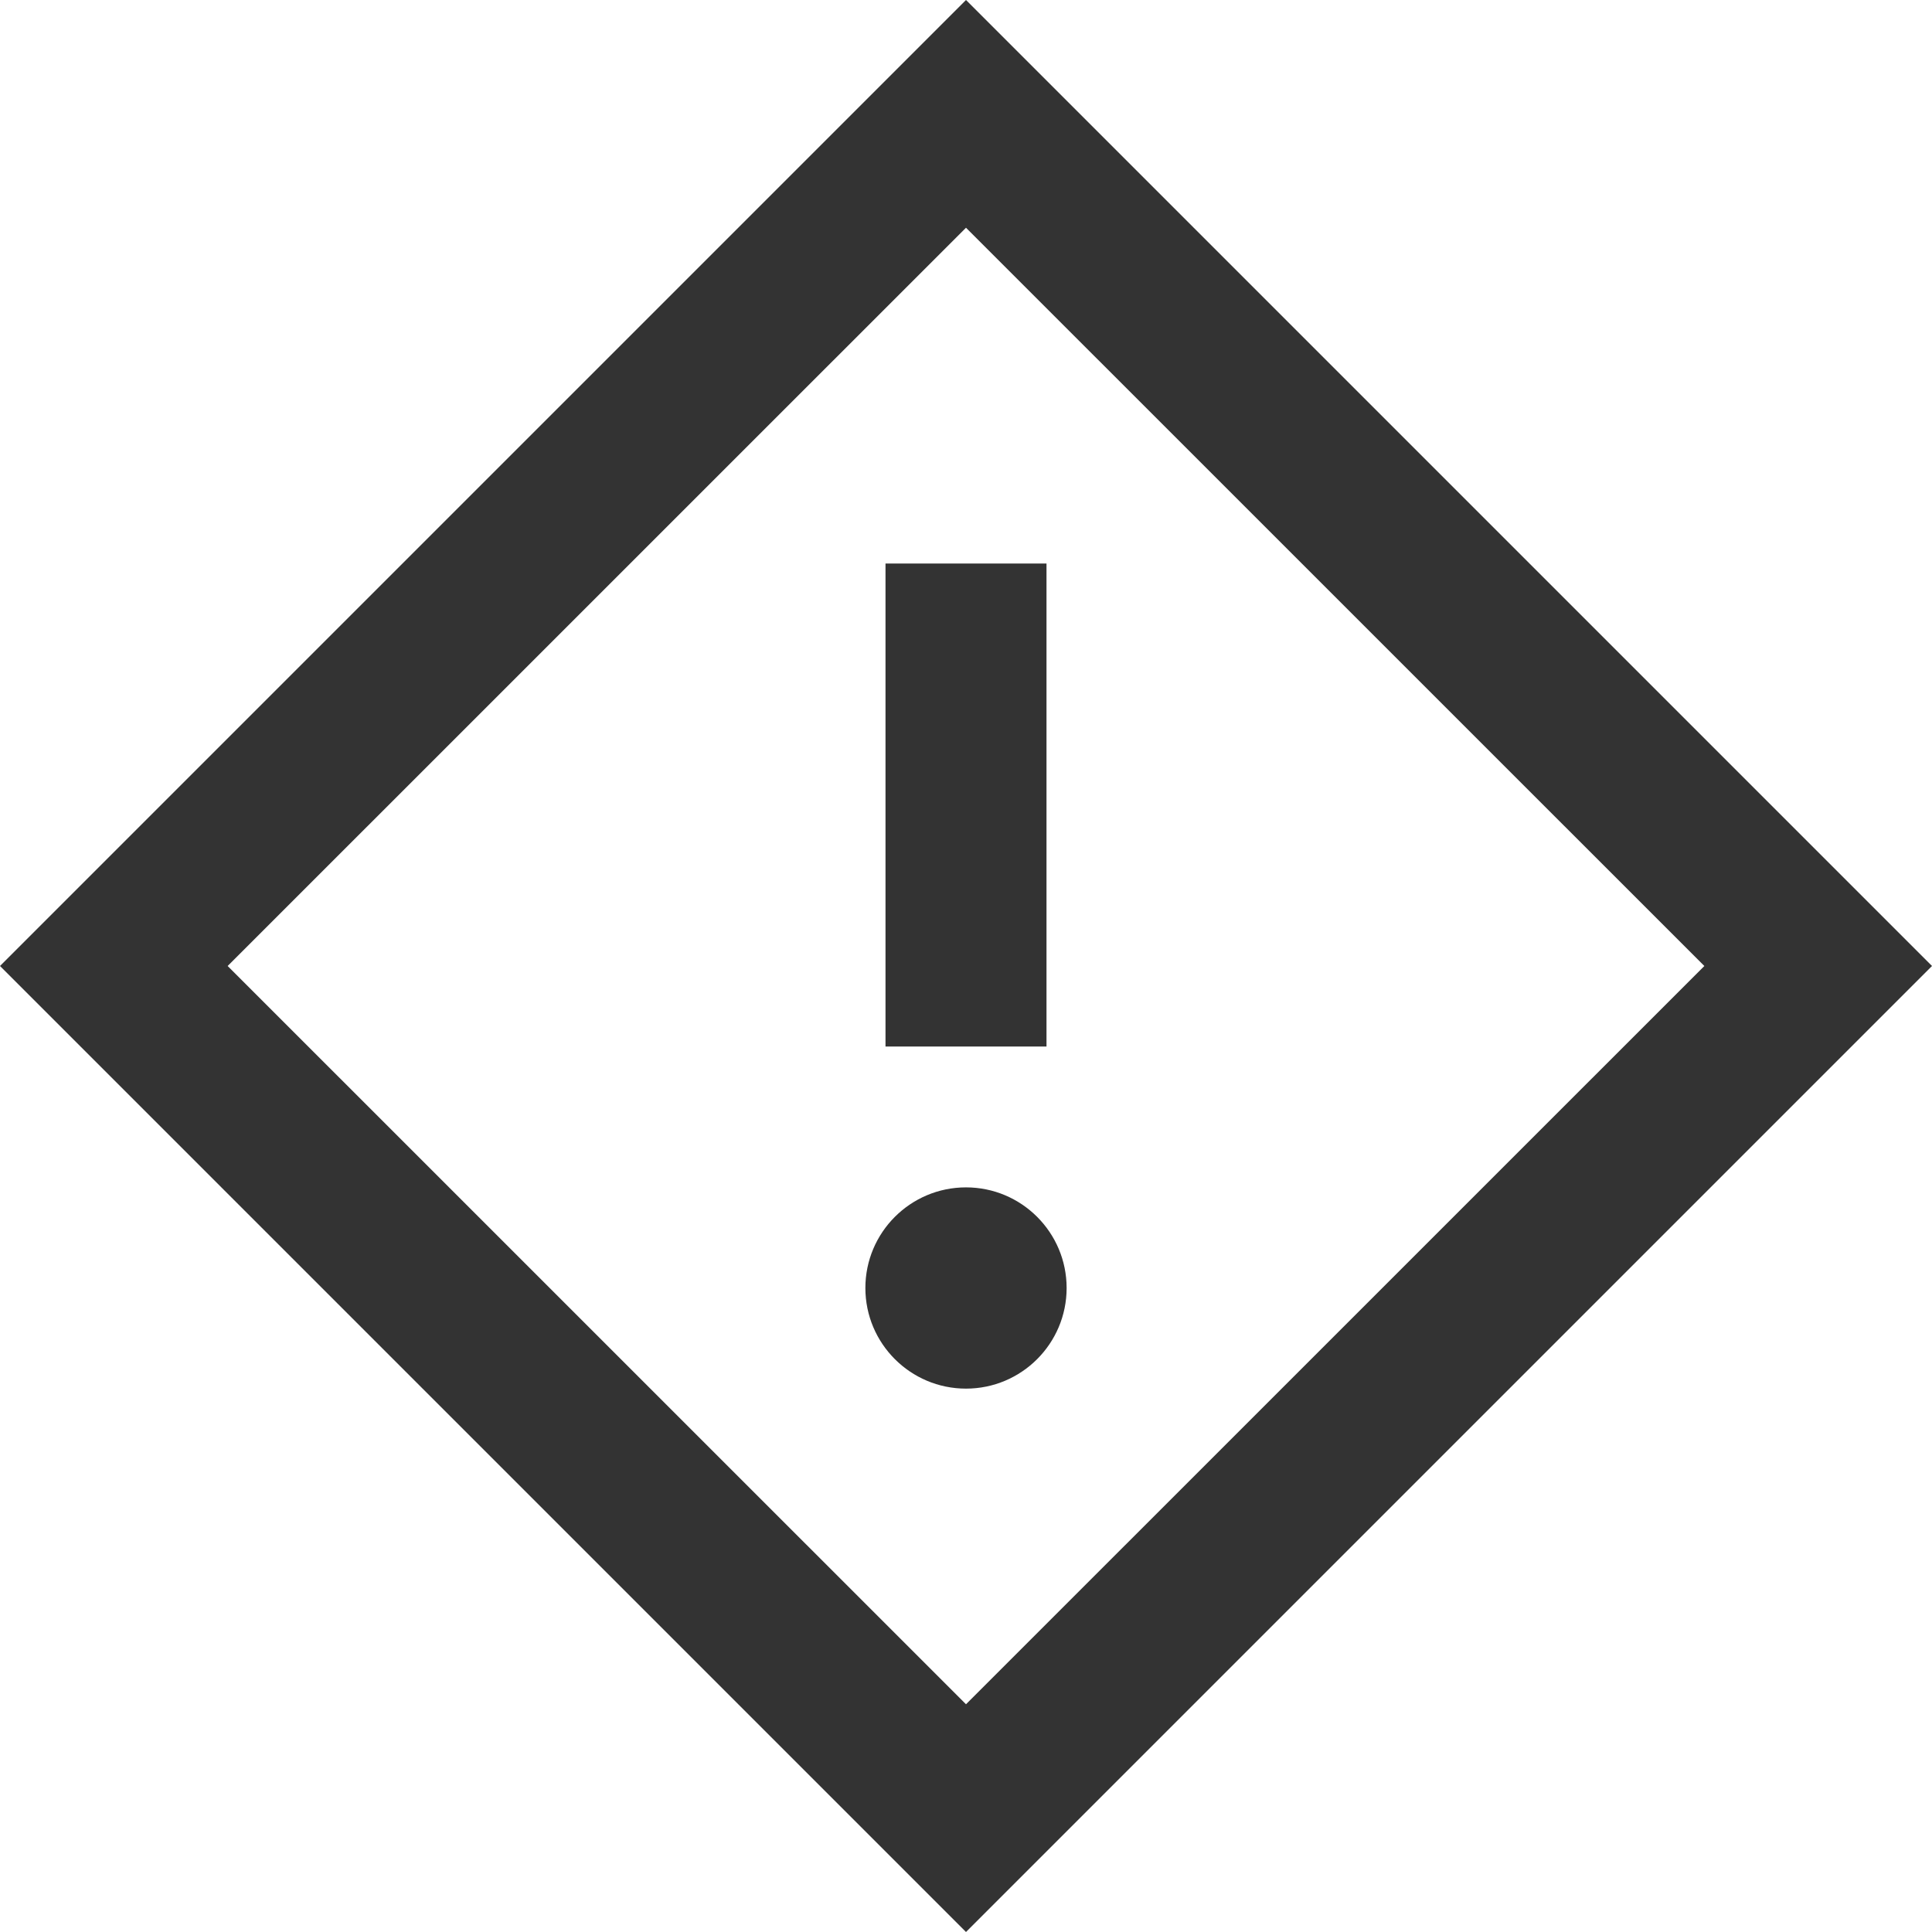
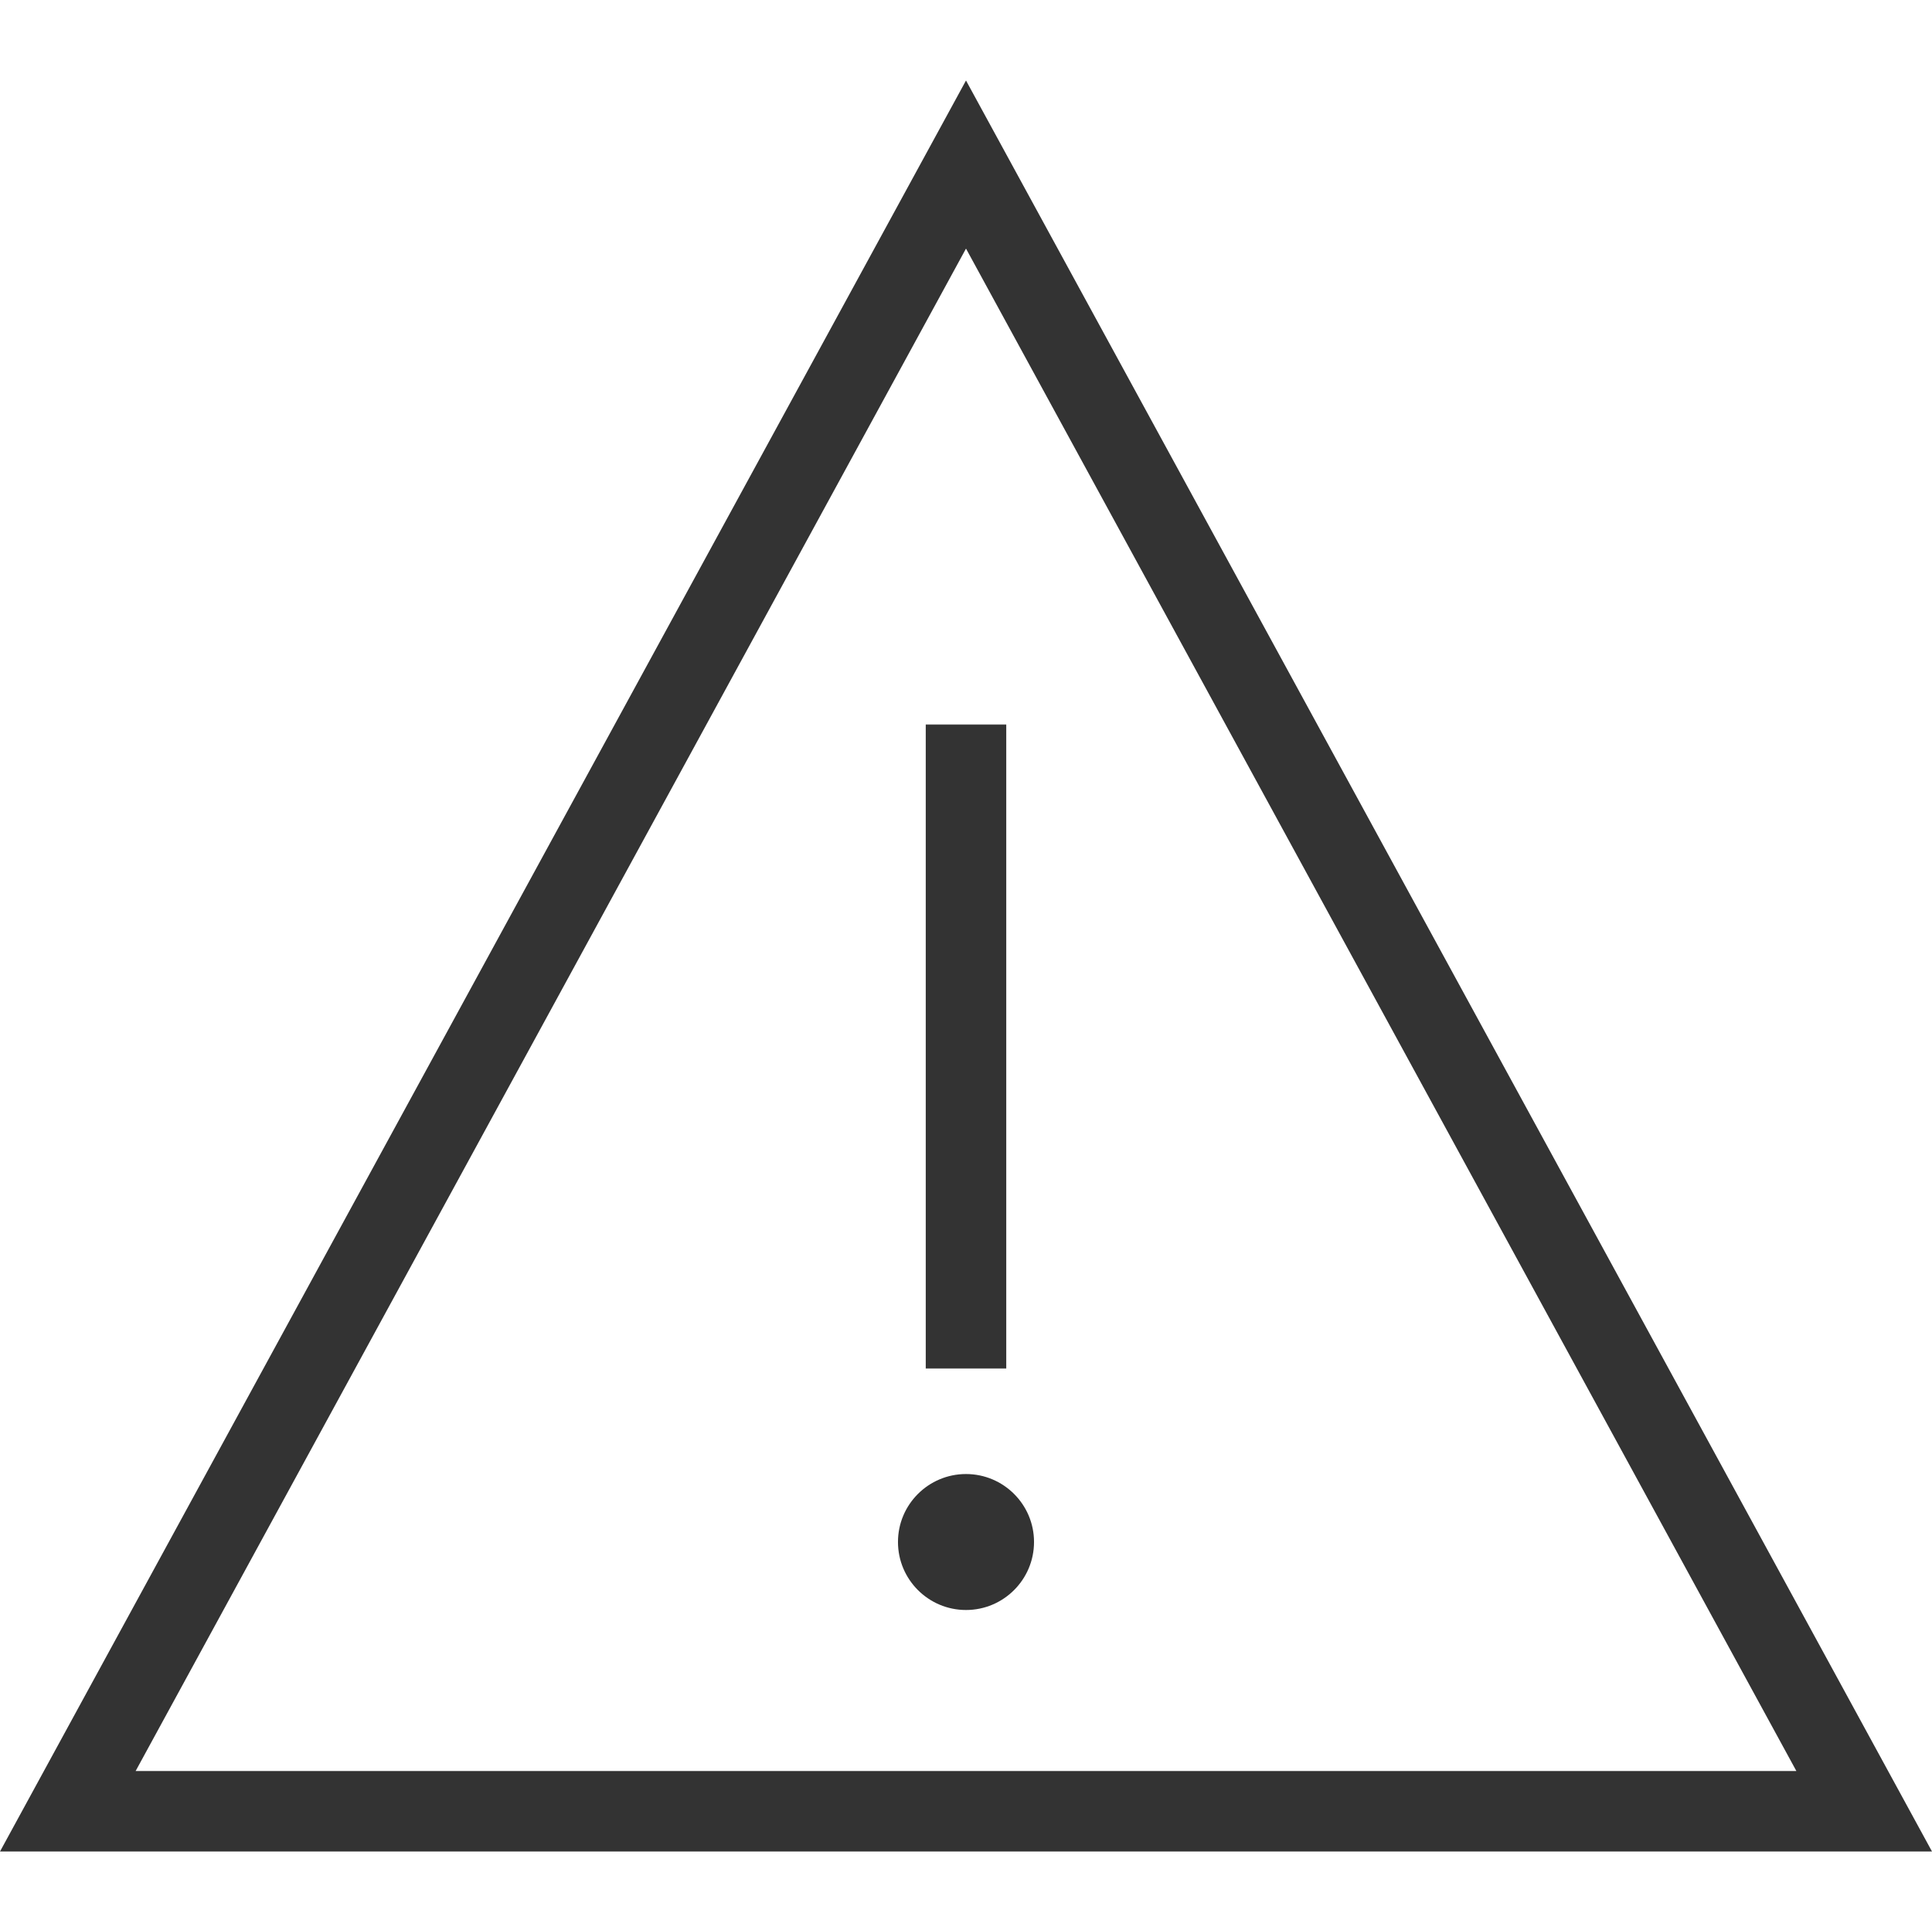
- <svg xmlns="http://www.w3.org/2000/svg" fill="#333333" width="24" height="24" viewBox="0 0 24 24">
-   <path d="M12 2.829l9.172 9.171-9.172 9.171-9.172-9.171 9.172-9.171zm0-2.829l-12 12 12 12 12-12-12-12zm-1 7h2v6h-2v-6zm1 10.25c-.69 0-1.25-.56-1.25-1.25s.56-1.25 1.25-1.25 1.25.56 1.25 1.25-.56 1.25-1.25 1.25z" />
+ <svg xmlns="http://www.w3.org/2000/svg" width="24" height="24" fill="#333333" fill-rule="evenodd" clip-rule="evenodd">
+   <path d="M24 23h-24l12-22 12 22zm-22.315-1h20.63l-10.315-18.912-10.315 18.912zm10.315-2c.466 0 .845-.378.845-.845 0-.466-.379-.844-.845-.844-.466 0-.845.378-.845.844 0 .467.379.845.845.845zm.5-11v8h-1v-8h1z" />
</svg>
